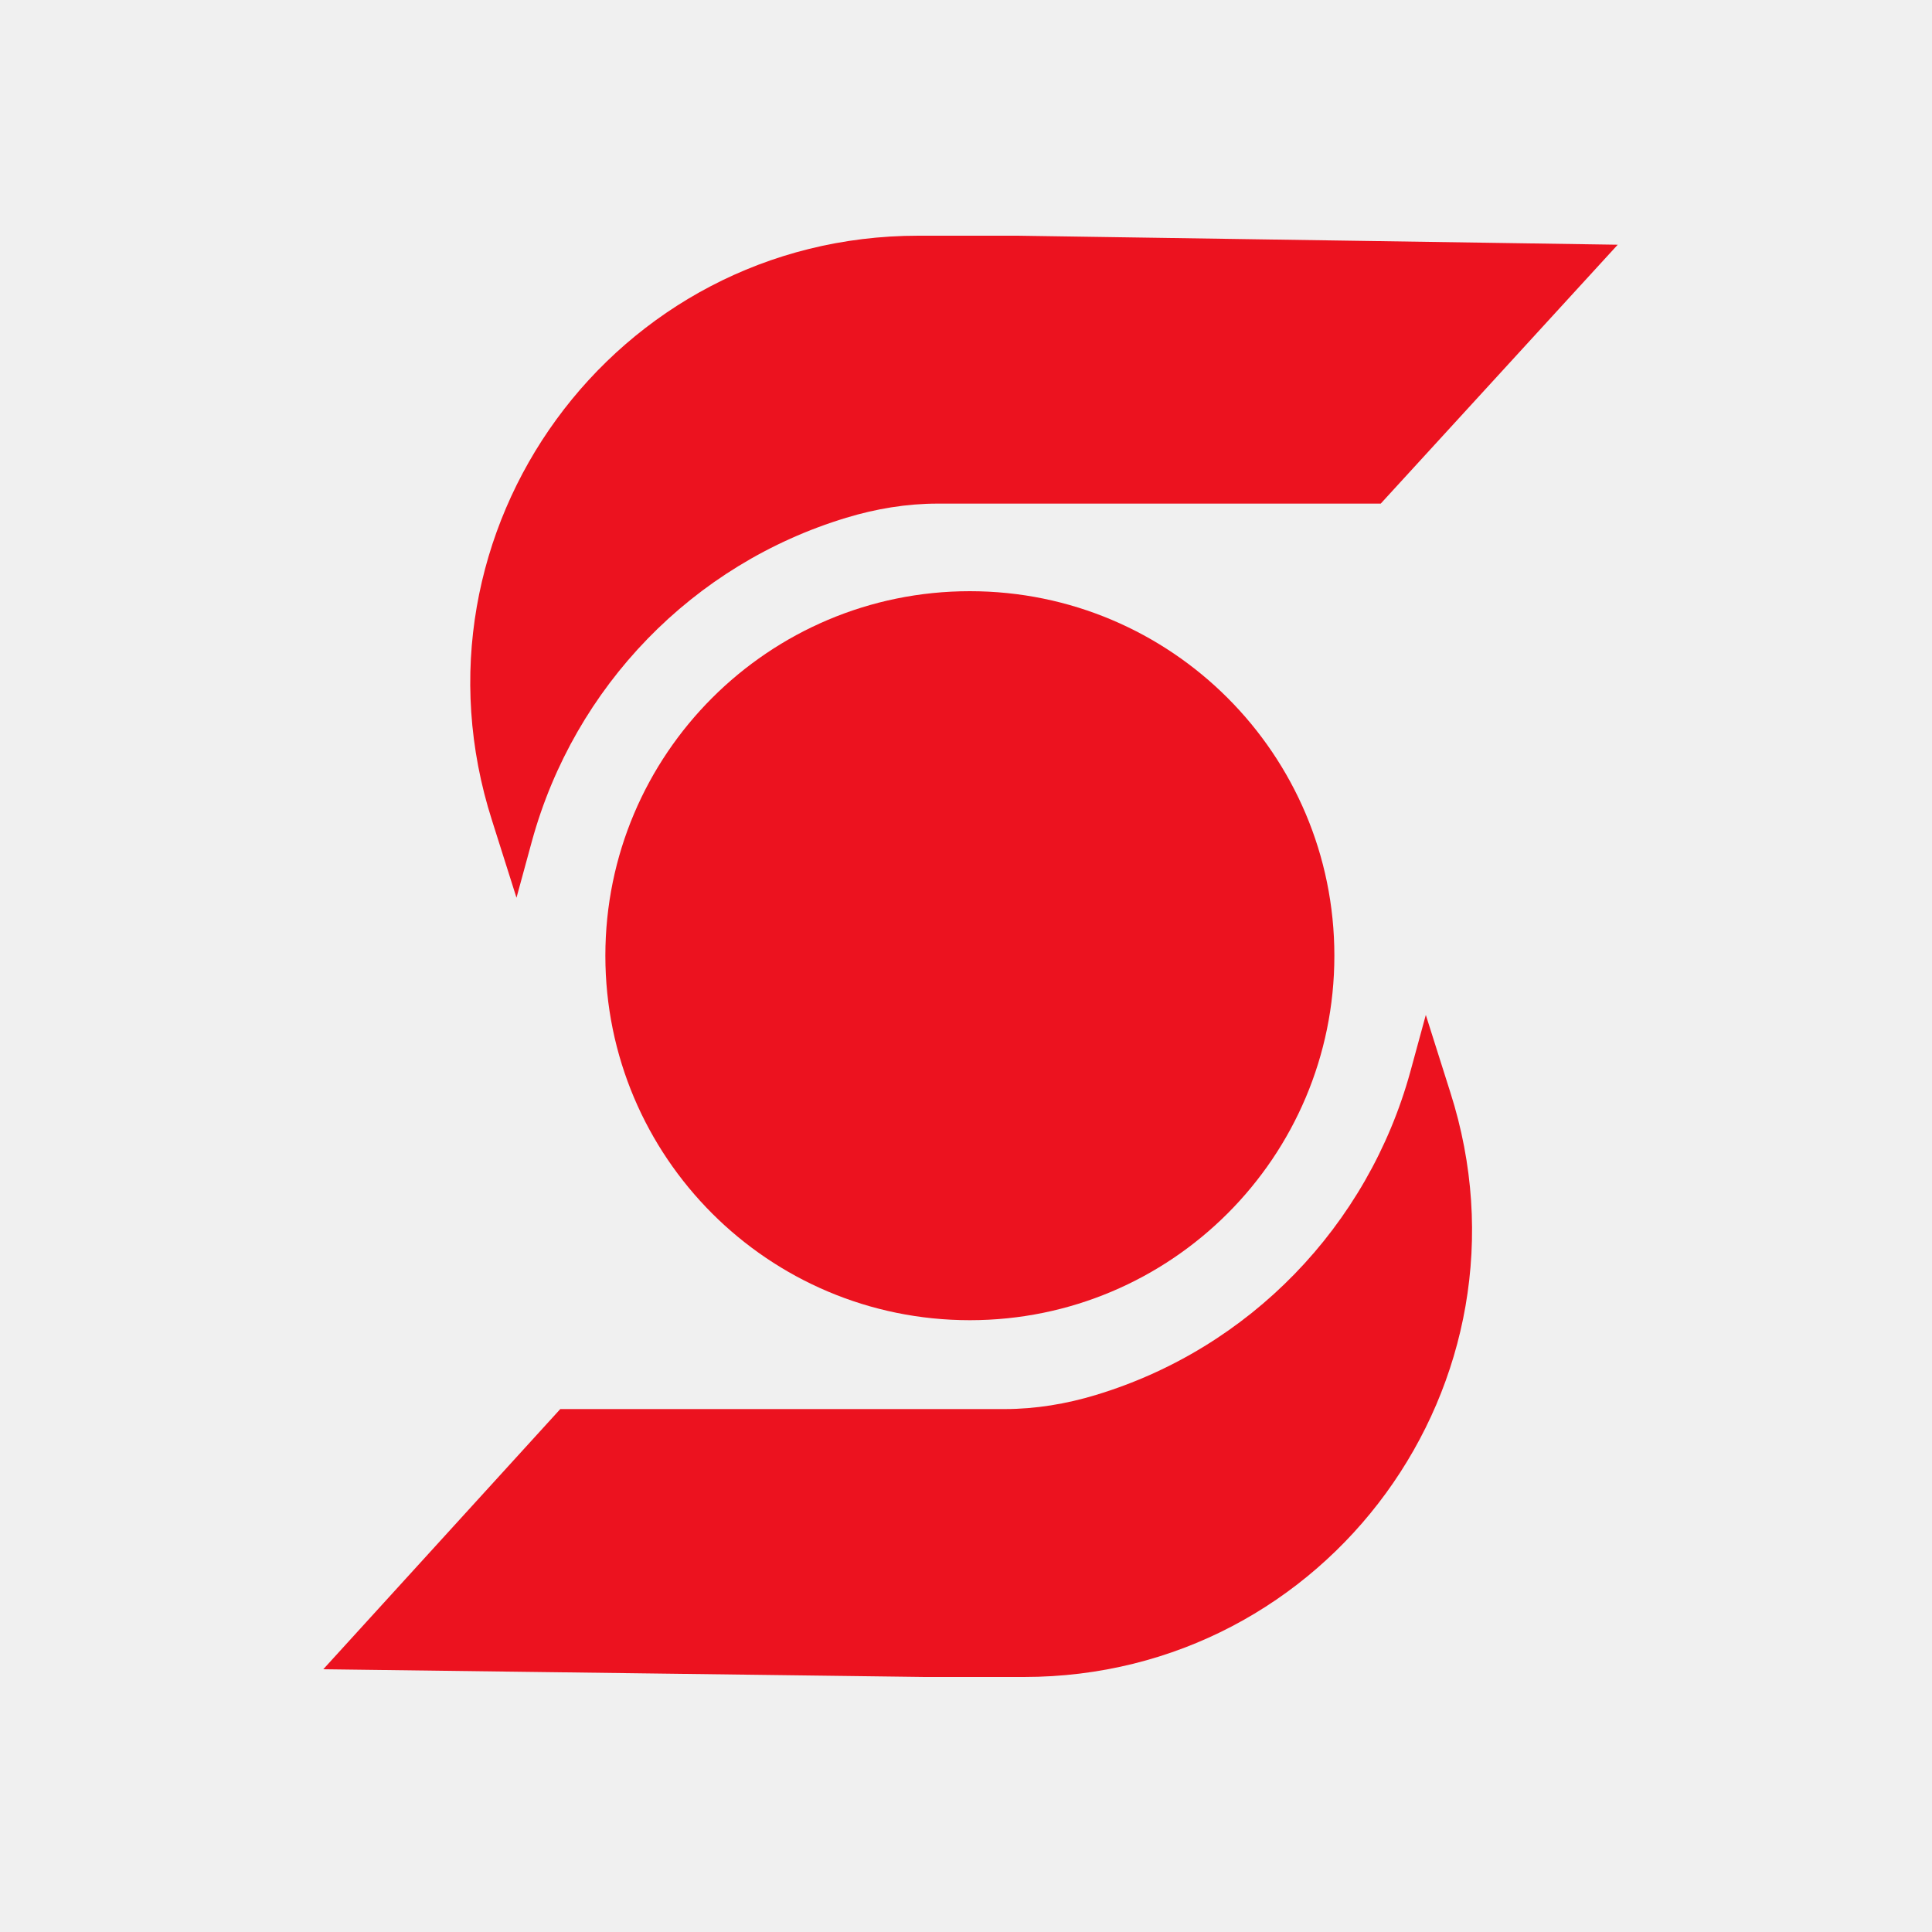
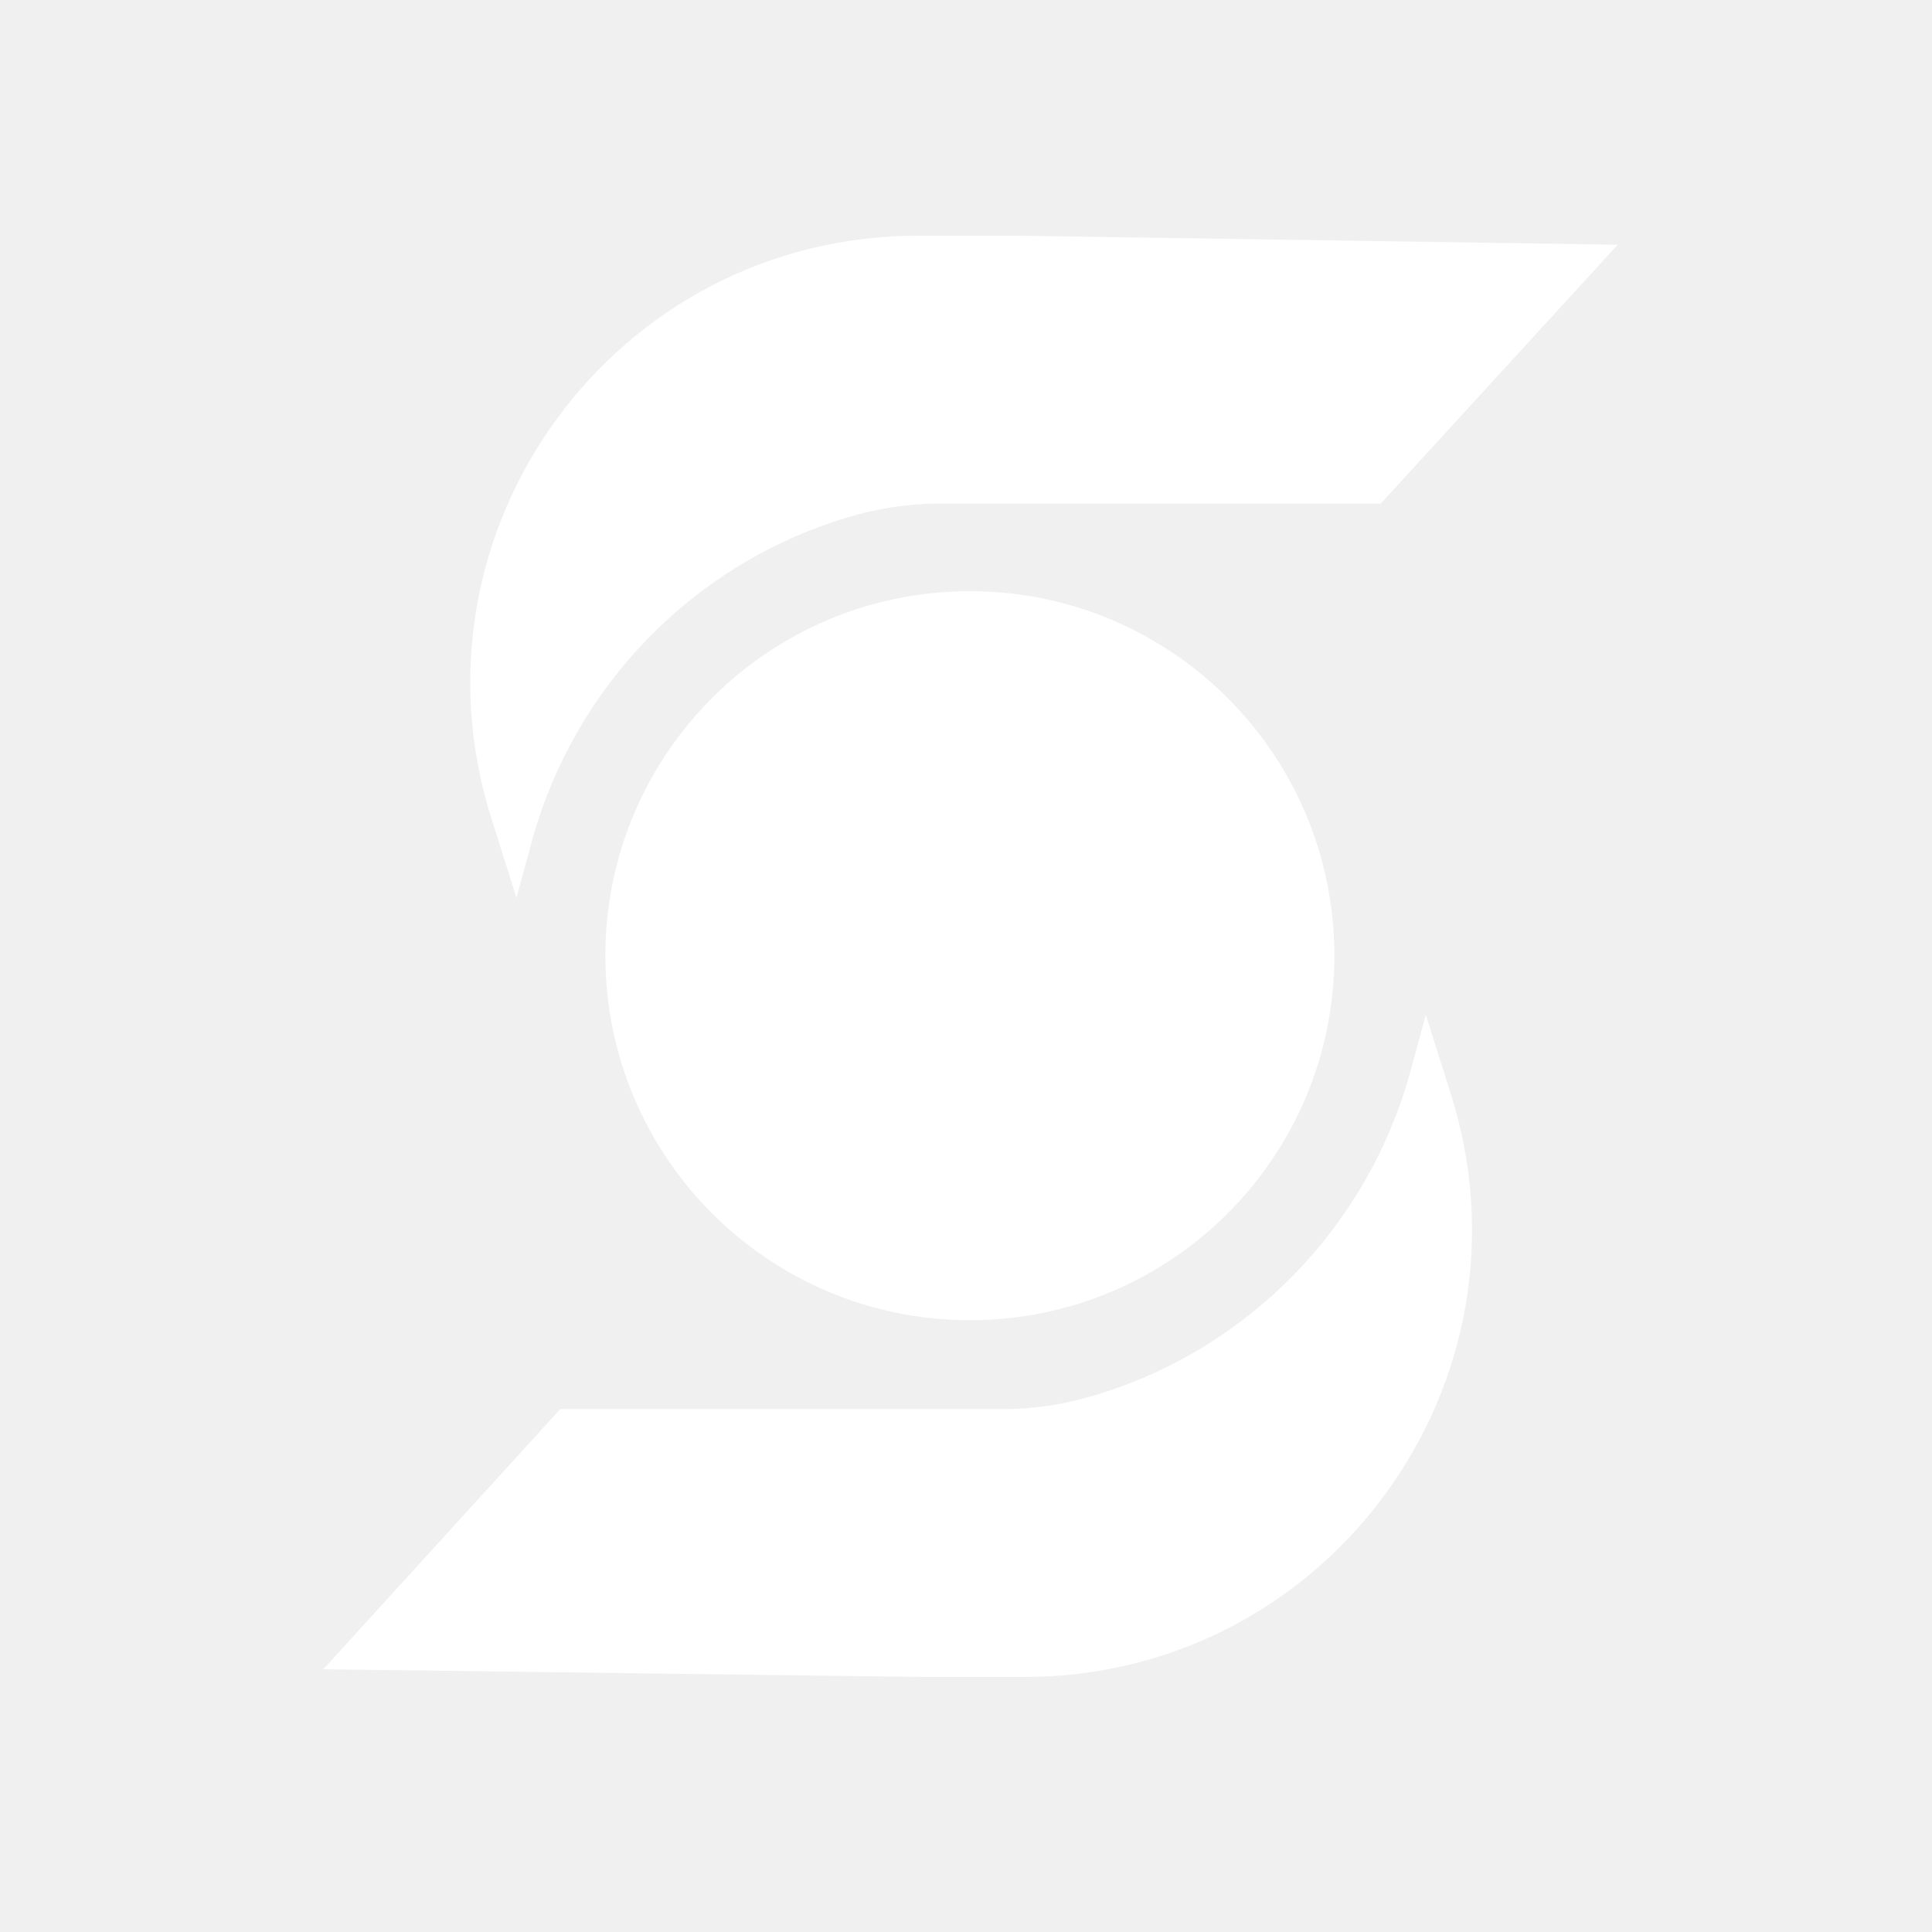
<svg xmlns="http://www.w3.org/2000/svg" id="logosandtypes_com" viewBox="0 0 150 150">
-   <style>.st1{fill:#ec121f}</style>
+   <style>.st1{fill:white}</style>
  <path d="M0 0h150v150H0V0z" fill="none" id="Layer_3" />
  <g id="Scotiabank">
    <path class="st1" d="M79 18.3h-7.7c-23.6 0-40.3 22.9-33.1 45.4l1.9 6 1.2-4.4c3.3-12 12.5-21.5 24.4-25.1 2.3-.7 4.7-1.1 7.1-1.1h34.4L125.6 19 79 18.3zM71.8 130.2h7.7c23.6 0 40.3-22.9 33.1-45.4l-1.9-6-1.2 4.4c-3.3 12-12.5 21.5-24.4 25.1-2.3.7-4.7 1.1-7.1 1.1H43.5l-18.4 20.2 46.7.6z" />
    <circle class="st1" cx="75.3" cy="74.2" r="28.3" />
  </g>
</svg>
